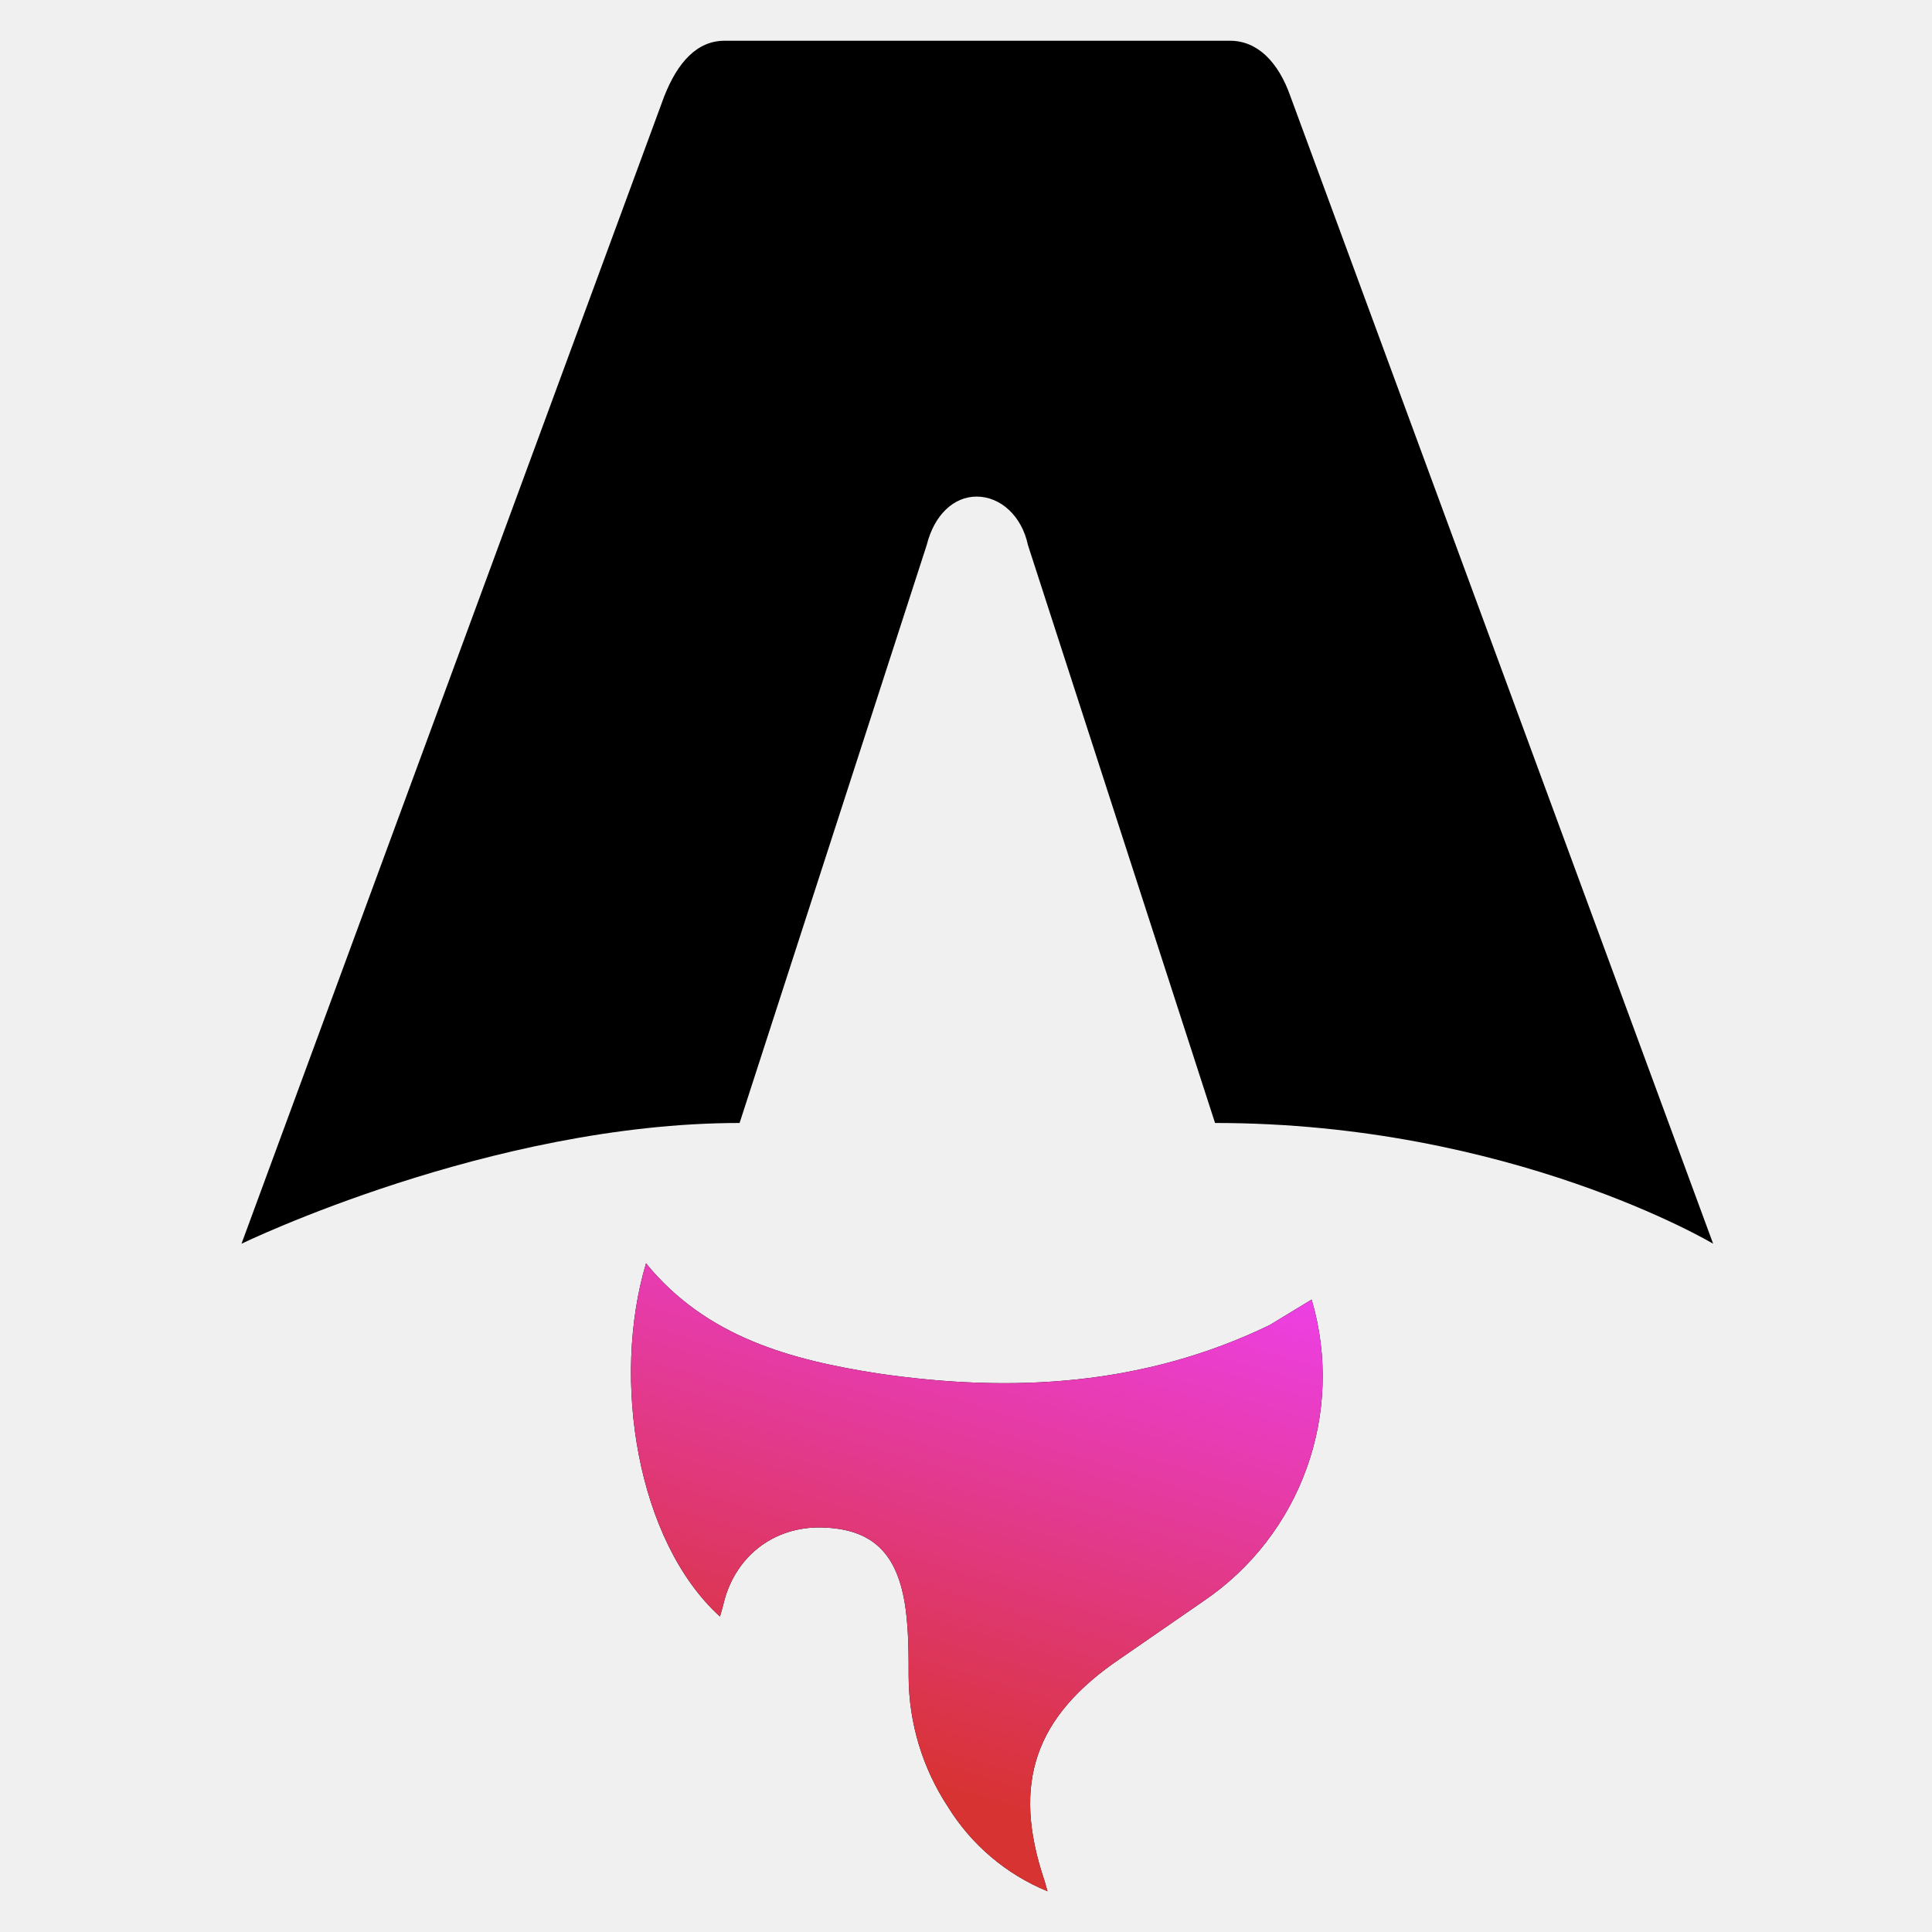
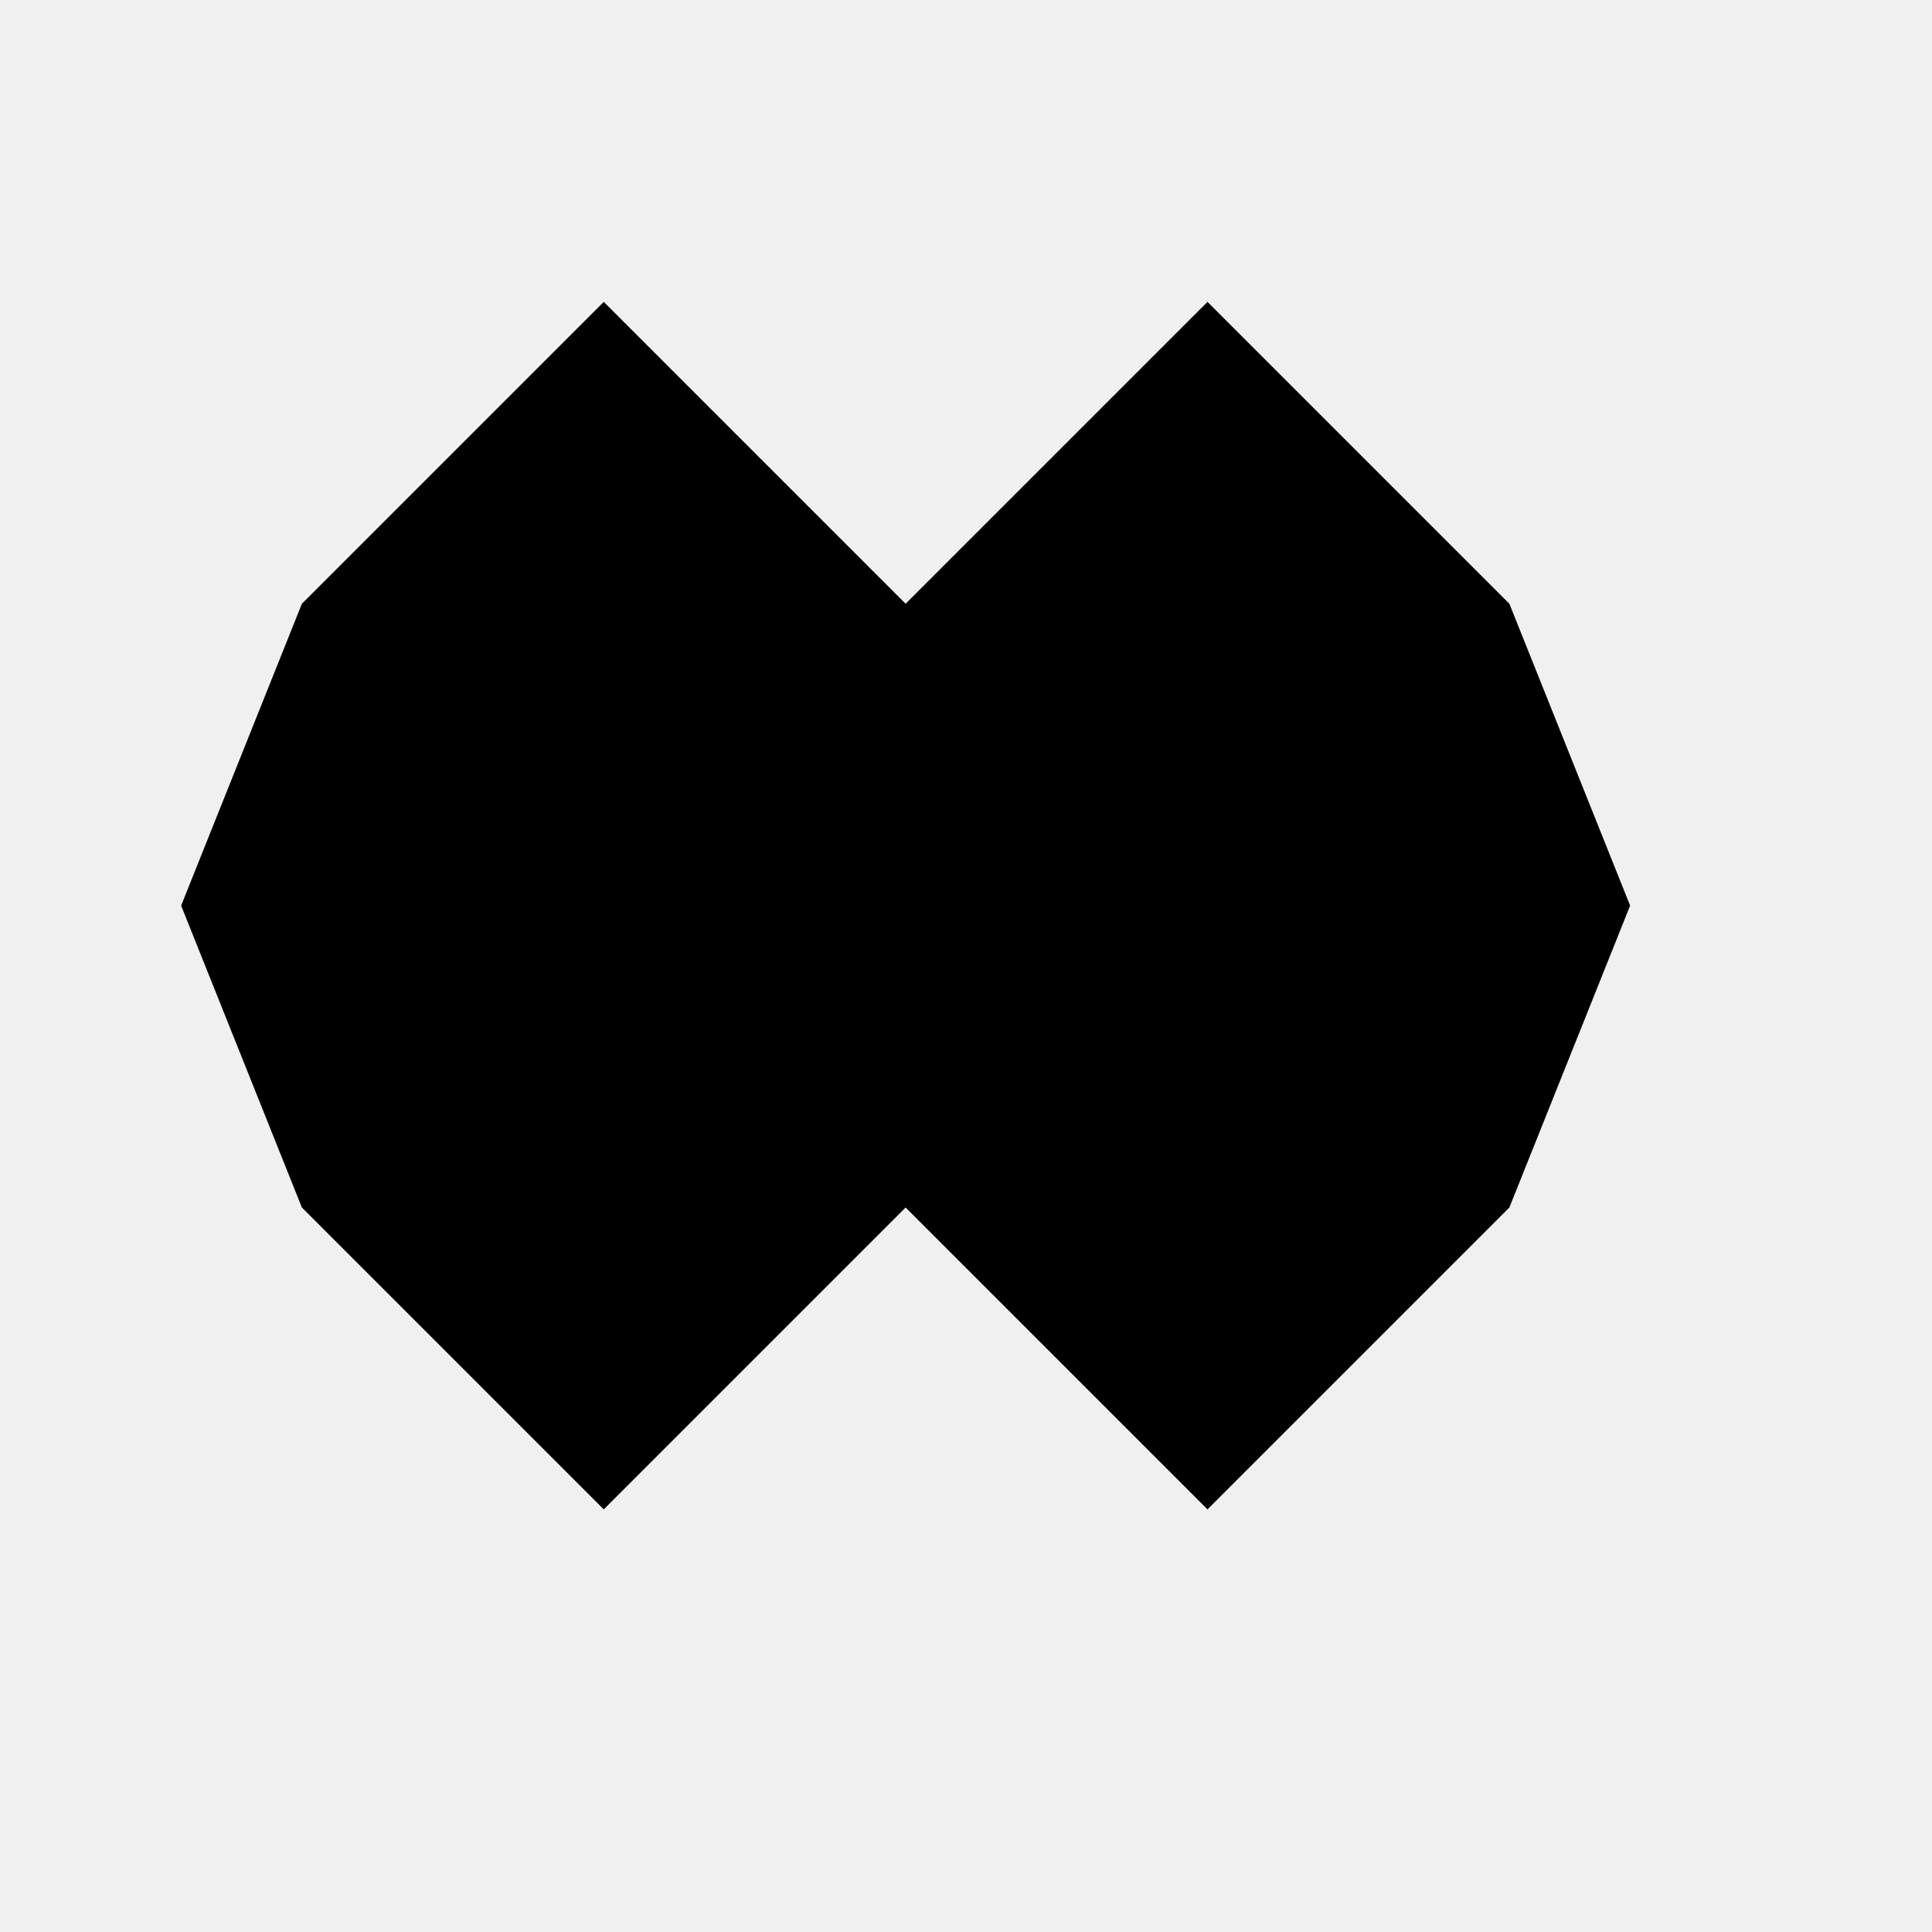
- <svg xmlns="http://www.w3.org/2000/svg" fill="none" viewBox="0 0 128 128">
-   <g>
-     <path d="M47.7 107.1c-5.5-5-7.2-15.7-4.9-23.4 4 4.9 9.6 6.4 15.4 7.3 8.9 1.3 17.6.8 25.9-3.2l2.8-1.7a18 18 0 0 1-7.2 20l-5.5 3.8c-5.6 3.8-7.2 8.2-5 14.7l.2.7a14 14 0 0 1-6.6-5.6 15.8 15.8 0 0 1-2.6-8.6c0-1.5 0-3-.2-4.5-.5-3.7-2.2-5.3-5.5-5.4-3.3-.1-5.9 2-6.6 5.2l-.2.7Z" />
-     <path d="M16 82.4s16.5-8 33-8l12.4-38.3c.5-2 1.8-3.2 3.3-3.2 1.6 0 3 1.3 3.4 3.2l12.4 38.3c19.6 0 33 8 33 8l-28-76c-.8-2.3-2.2-3.7-4-3.7H48c-1.8 0-3.1 1.4-4 3.7l-28 76Z" />
-   </g>
-   <path fill="url(#a)" d="M47.7 107.1c-5.5-5-7.2-15.7-4.9-23.4 4 4.9 9.6 6.4 15.4 7.3 8.9 1.3 17.6.8 25.9-3.2l2.8-1.7a18 18 0 0 1-7.2 20l-5.5 3.8c-5.6 3.8-7.2 8.2-5 14.7l.2.7a14 14 0 0 1-6.6-5.6 15.8 15.8 0 0 1-2.6-8.6c0-1.5 0-3-.2-4.5-.5-3.7-2.2-5.3-5.5-5.4-3.3-.1-5.9 2-6.6 5.2l-.2.7Z" />
+ <svg xmlns="http://www.w3.org/2000/svg" viewBox="0 0 128 128">
  <defs>
-     <linearGradient id="a" x1="64.7" x2="77.4" y1="119.2" y2="77.4" gradientUnits="userSpaceOnUse">
-       <stop stop-color="#D83333" />
-       <stop offset="1" stop-color="#F041FF" />
-     </linearGradient>
+     <style>
+       .space-icon {
+         fill: #000;
+         transition: fill 0.3s ease;
+       }
+       
+       @media (prefers-color-scheme: dark) {
+         .space-icon {
+           fill: #fff;
+         }
+       }
+     </style>
  </defs>
-   <style>
-     g {
-       fill: #000;
-     }
- 
-     @media (prefers-color-scheme: dark) {
-       g {
-         fill: #FFF;
-       }
-     }
-   </style>
+   <path class="space-icon" d="M 20 40 L 40 20 L 60 40 L 80 20 L 100 40 L 108 60 L 100 80 L 80 100 L 60 80 L 40 100 L 20 80 L 12 60 Z" opacity="1" stroke="none" />
+   <path class="space-icon" d="M 32 60 L 48 44 L 64 60 L 80 44 L 96 60 L 96 68 L 80 84 L 64 68 L 48 84 L 32 68 Z" opacity="0.5" stroke="none" />
</svg>
